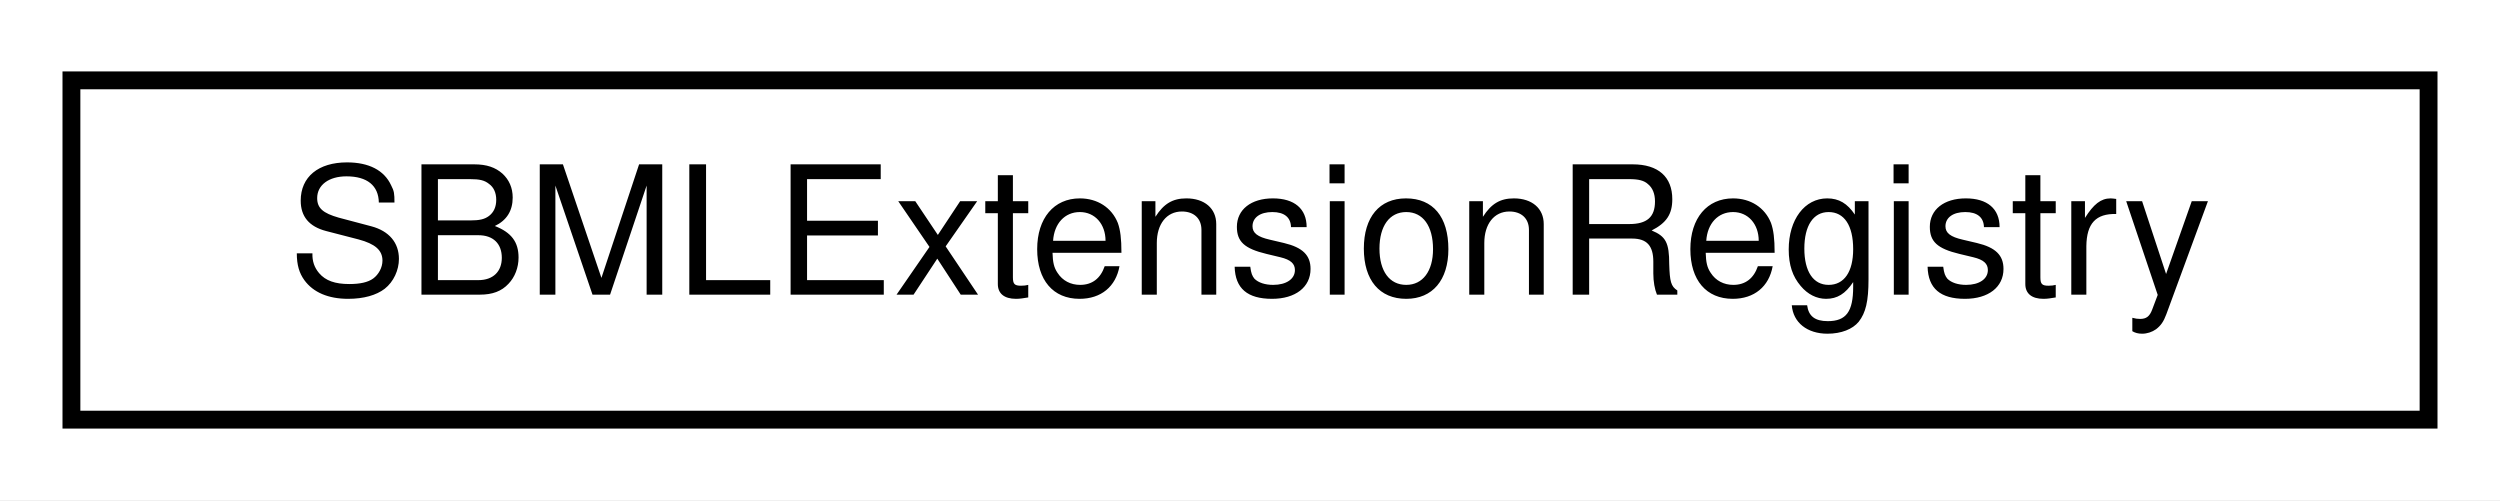
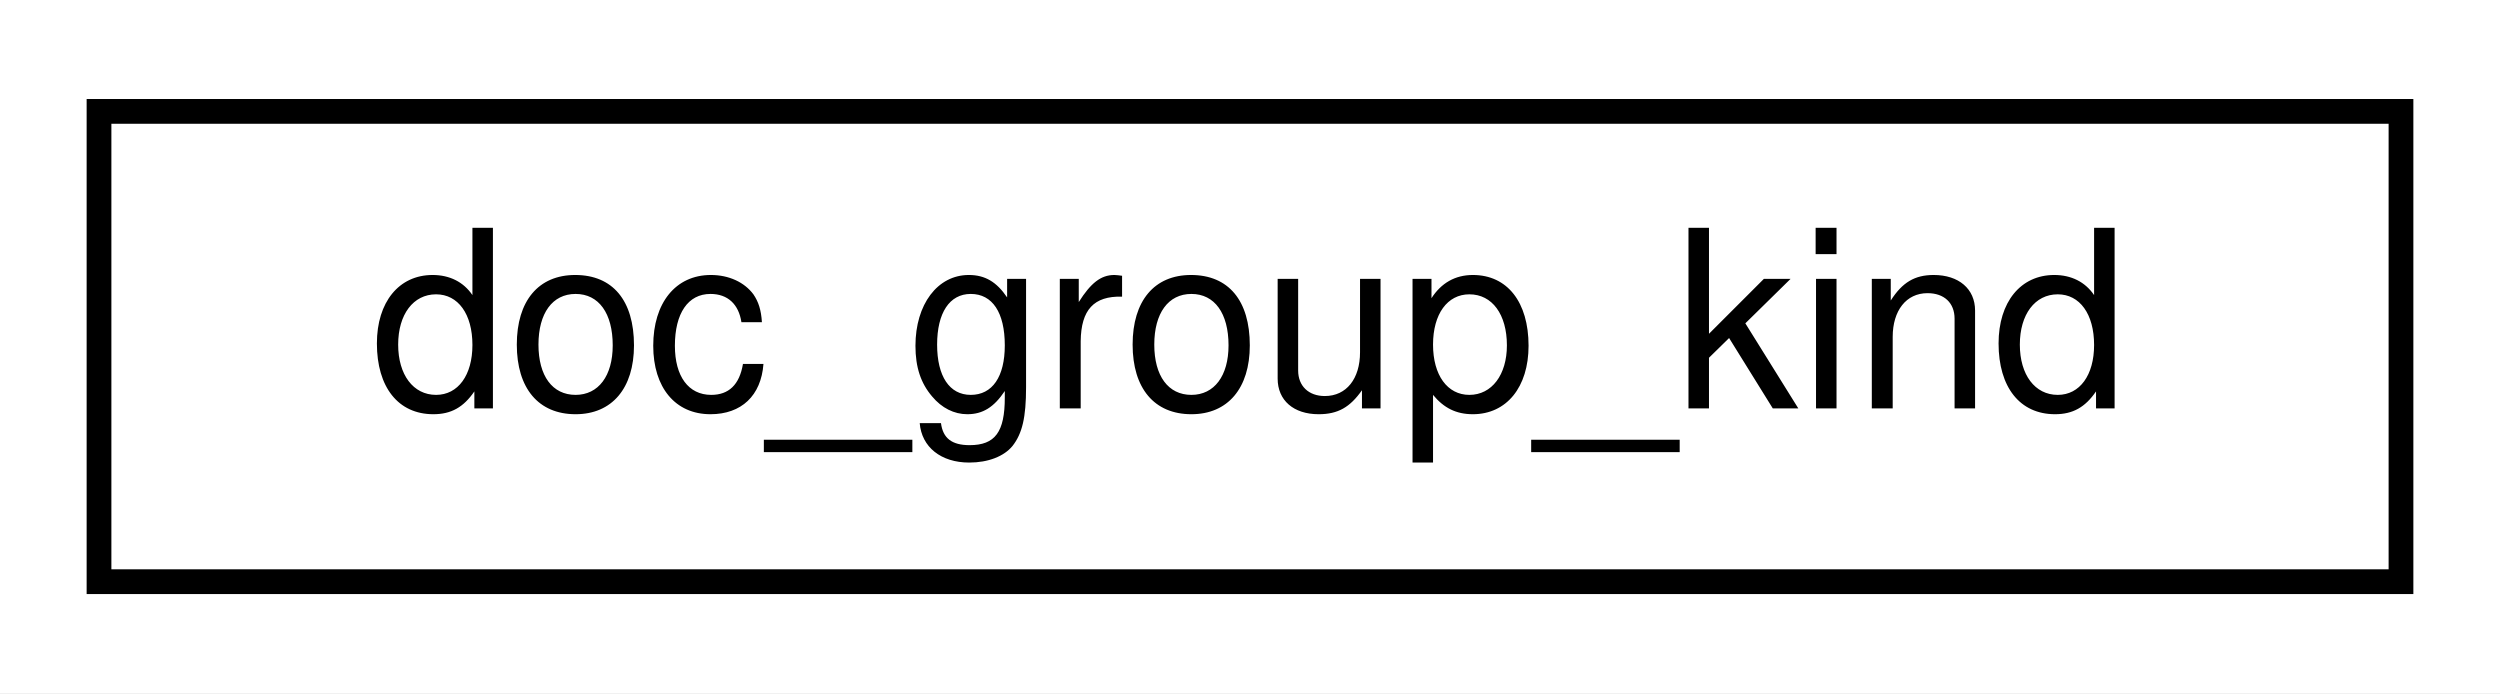
- <svg xmlns="http://www.w3.org/2000/svg" xmlns:xlink="http://www.w3.org/1999/xlink" width="140pt" height="28pt" viewBox="0.00 0.00 140.00 28.00">
+ <svg xmlns="http://www.w3.org/2000/svg" xmlns:xlink="http://www.w3.org/1999/xlink" width="101pt" height="28pt" viewBox="0.00 0.00 101.00 28.00">
  <g id="graph0" class="graph" transform="scale(1 1) rotate(0) translate(4 24)">
-     <polygon fill="white" stroke="transparent" points="-4,4 -4,-24 136,-24 136,4 -4,4" />
+     <polygon fill="white" stroke="transparent" points="-4,4 -4,-24 97,-24 97,4 -4,4" />
    <g id="node1" class="node">
      <g id="a_node1">
-         <a xlink:href="class_s_b_m_l_extension_registry.html" target="_top" xlink:title=" ">
-           <polygon fill="white" stroke="black" points="0,-0.5 0,-19.5 132,-19.5 132,-0.5 0,-0.5" />
-           <text text-anchor="middle" x="66" y="-7.5" font-family="Helvetica,sans-Serif" font-size="10.00">SBMLExtensionRegistry</text>
+         <a xlink:href="classdoc__group__kind.html" target="_top" xlink:title=" ">
+           <polygon fill="white" stroke="black" points="0,-0.5 0,-19.5 93,-19.5 93,-0.5 0,-0.5" />
+           <text text-anchor="middle" x="46.5" y="-7.5" font-family="Helvetica,sans-Serif" font-size="10.00">doc_group_kind</text>
        </a>
      </g>
    </g>
  </g>
</svg>
